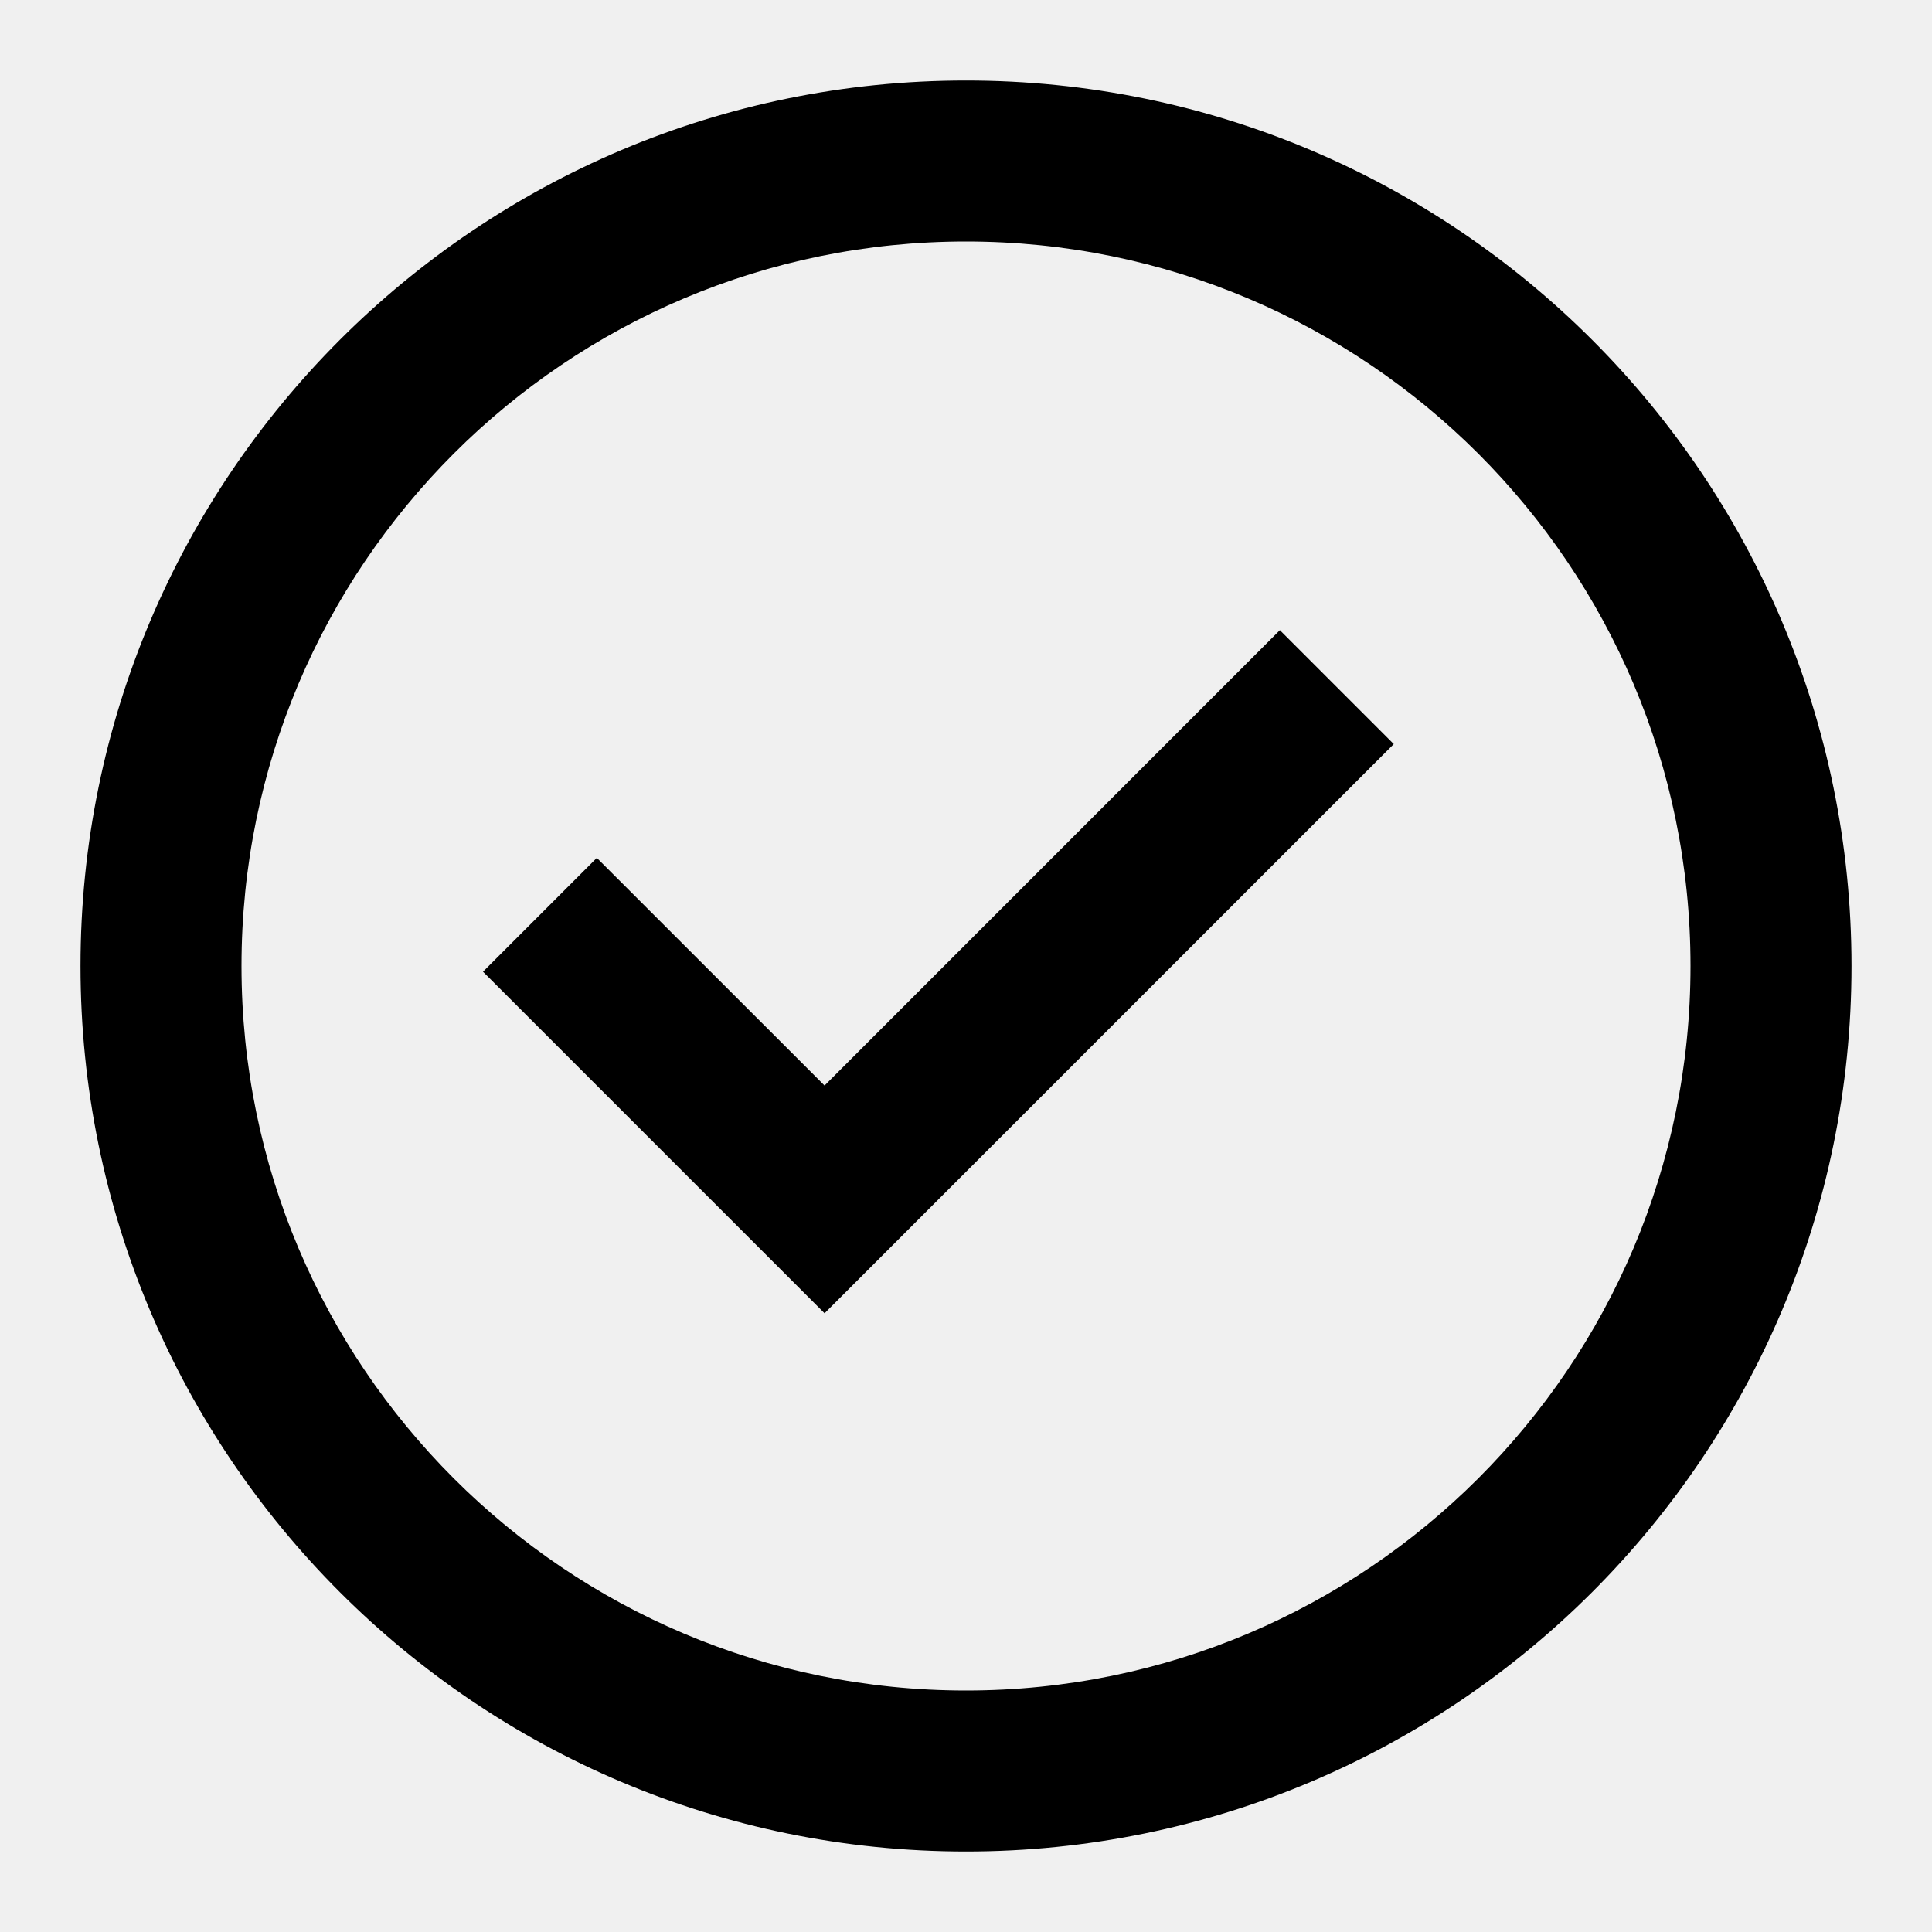
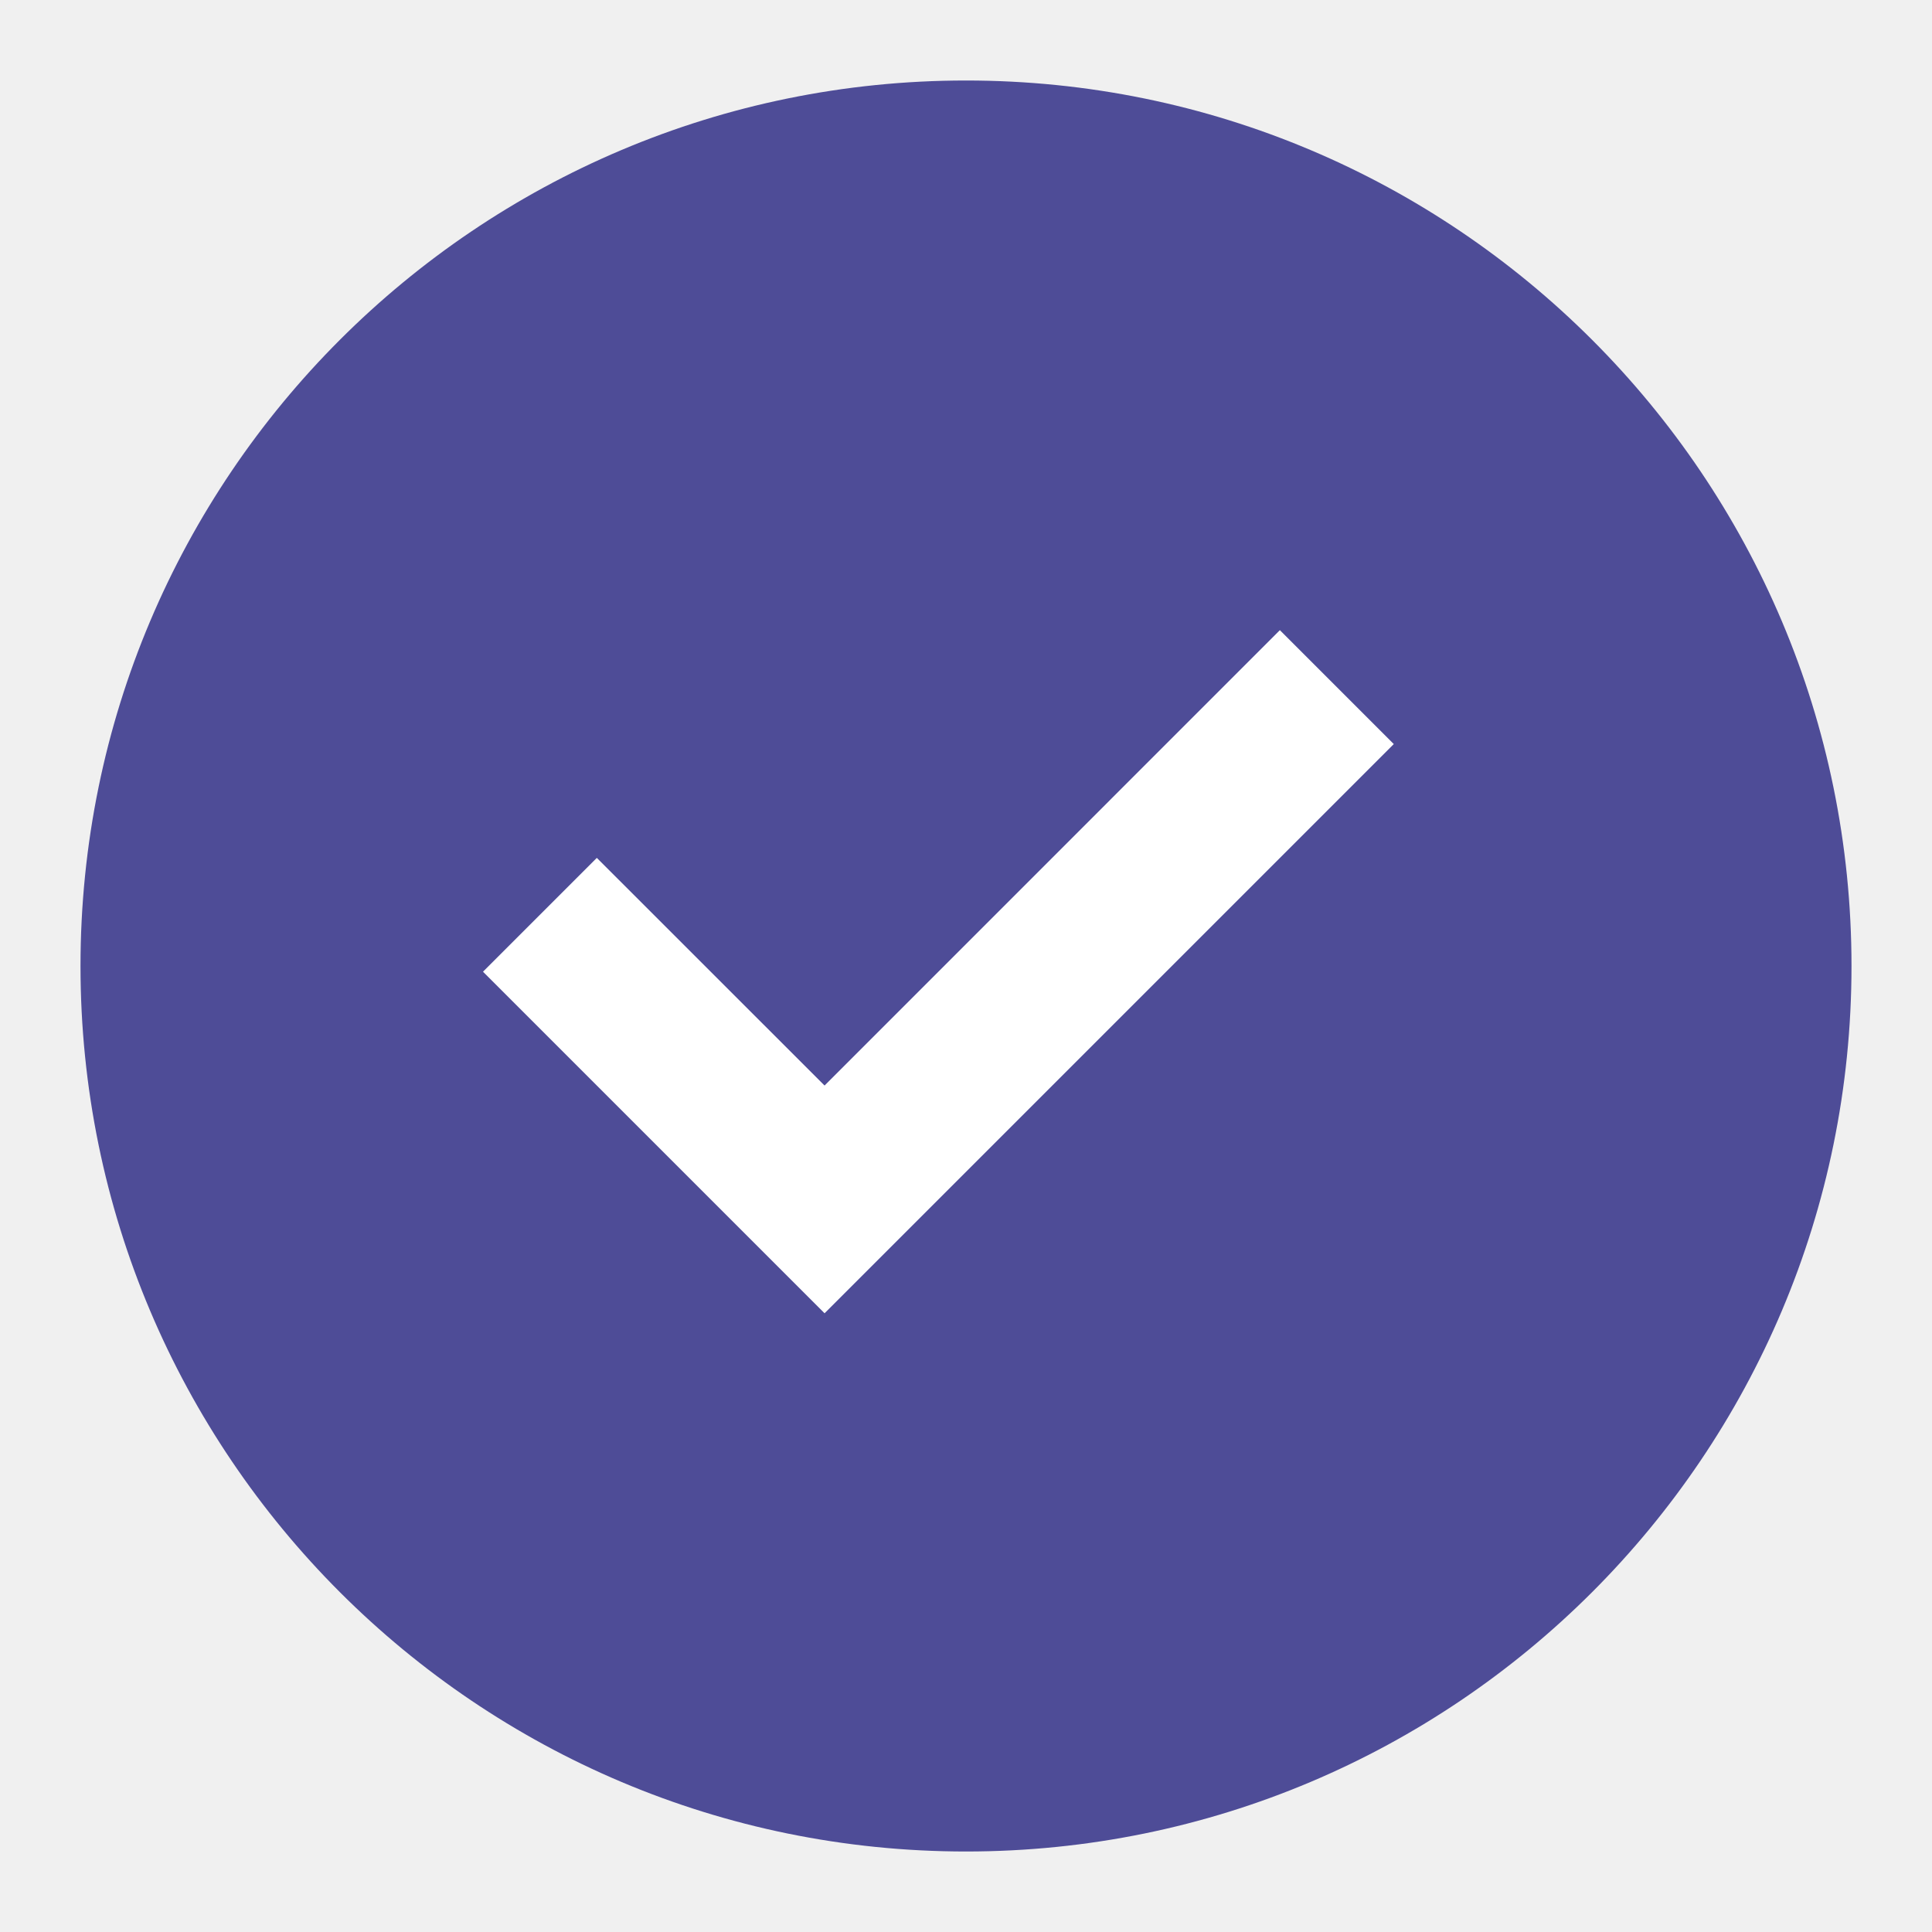
<svg xmlns="http://www.w3.org/2000/svg" class="side_status" viewBox="0 0 24 24" fill="none">
-   <path d="M10.243 16.314L6 12.071L7.414 10.657L10.243 13.485L15.899 7.828L17.314 9.243L10.243 16.314Z" fill="currentColor" />
-   <path fill-rule="evenodd" clip-rule="evenodd" d="M1 12C1 5.925 5.925 1 12 1C18.075 1 23 5.925 23 12C23 18.075 18.075 23 12 23C5.925 23 1 18.075 1 12ZM12 21C7.029 21 3 16.971 3 12C3 7.029 7.029 3 12 3C16.971 3 21 7.029 21 12C21 16.971 16.971 21 12 21Z" fill="currentColor" />
+   <path fill-rule="evenodd" clip-rule="evenodd" d="M1 12C1 5.925 5.925 1 12 1C18.075 1 23 5.925 23 12C23 18.075 18.075 23 12 23C5.925 23 1 18.075 1 12Z" fill="rgb(78,76,151)" />
+   <path d="M10.243 16.314L6 12.071L7.414 10.657L10.243 13.485L15.899 7.828L17.314 9.243L10.243 16.314Z" fill="white" />
</svg>
